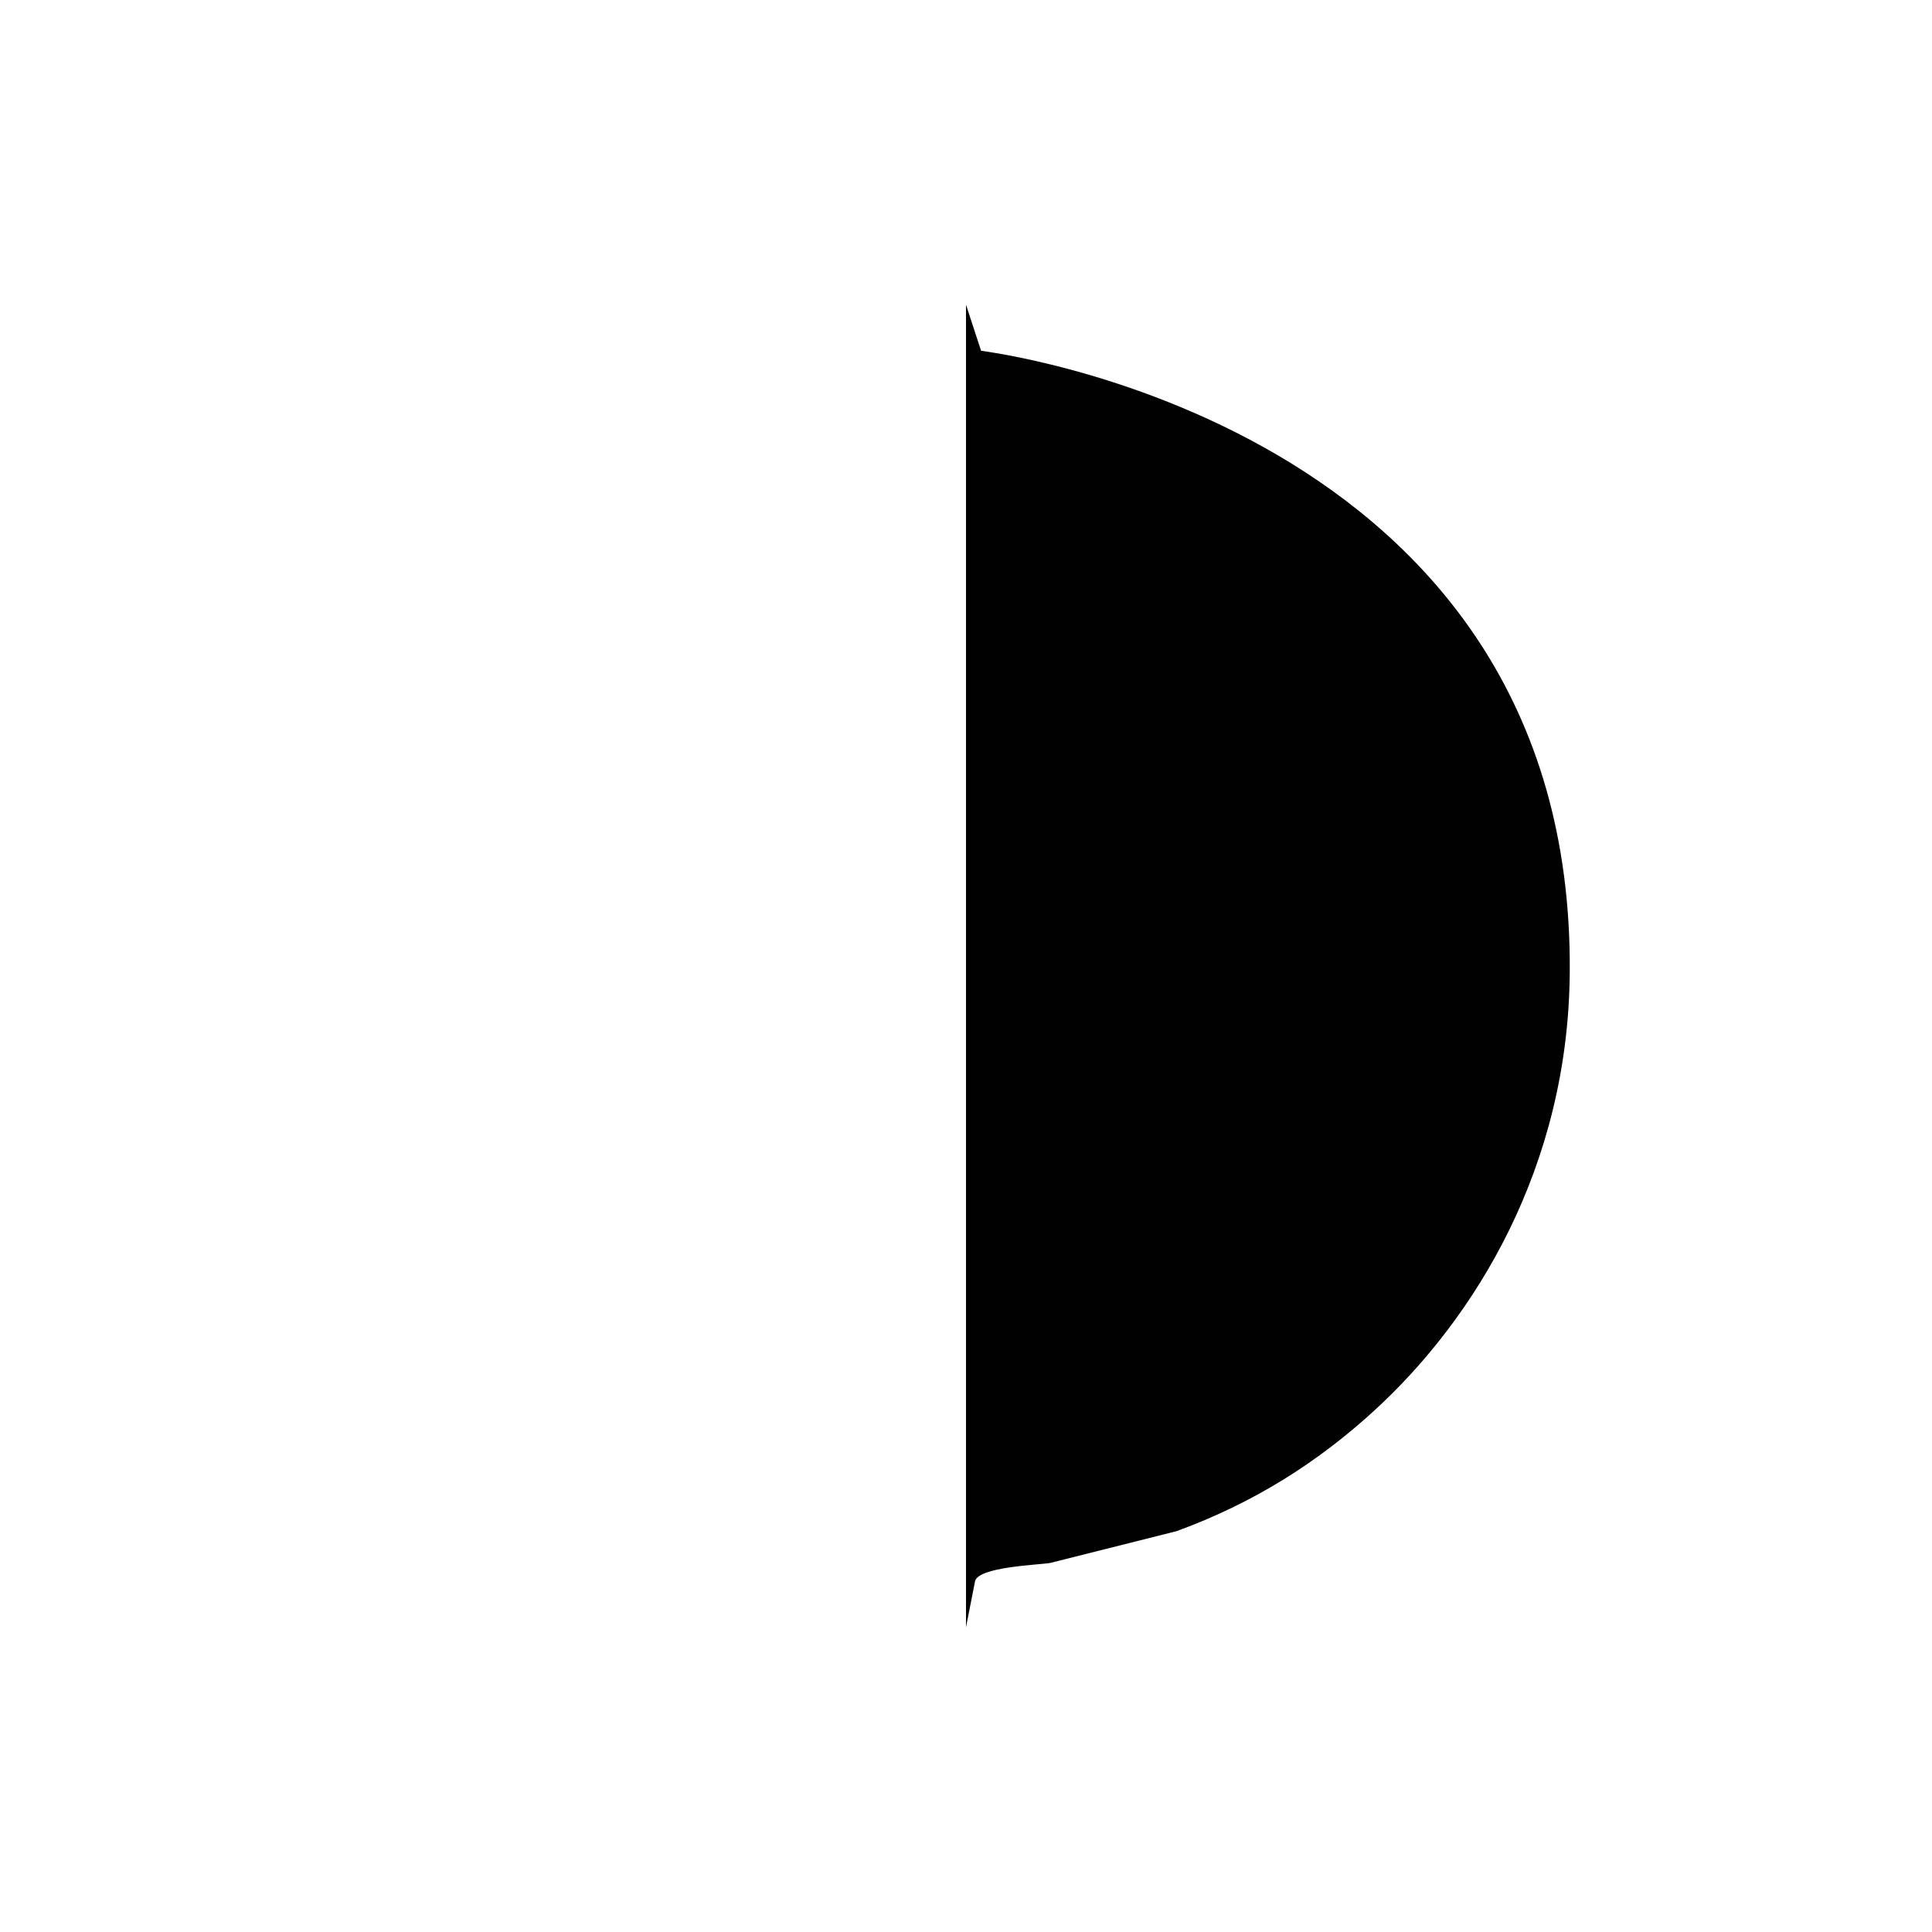
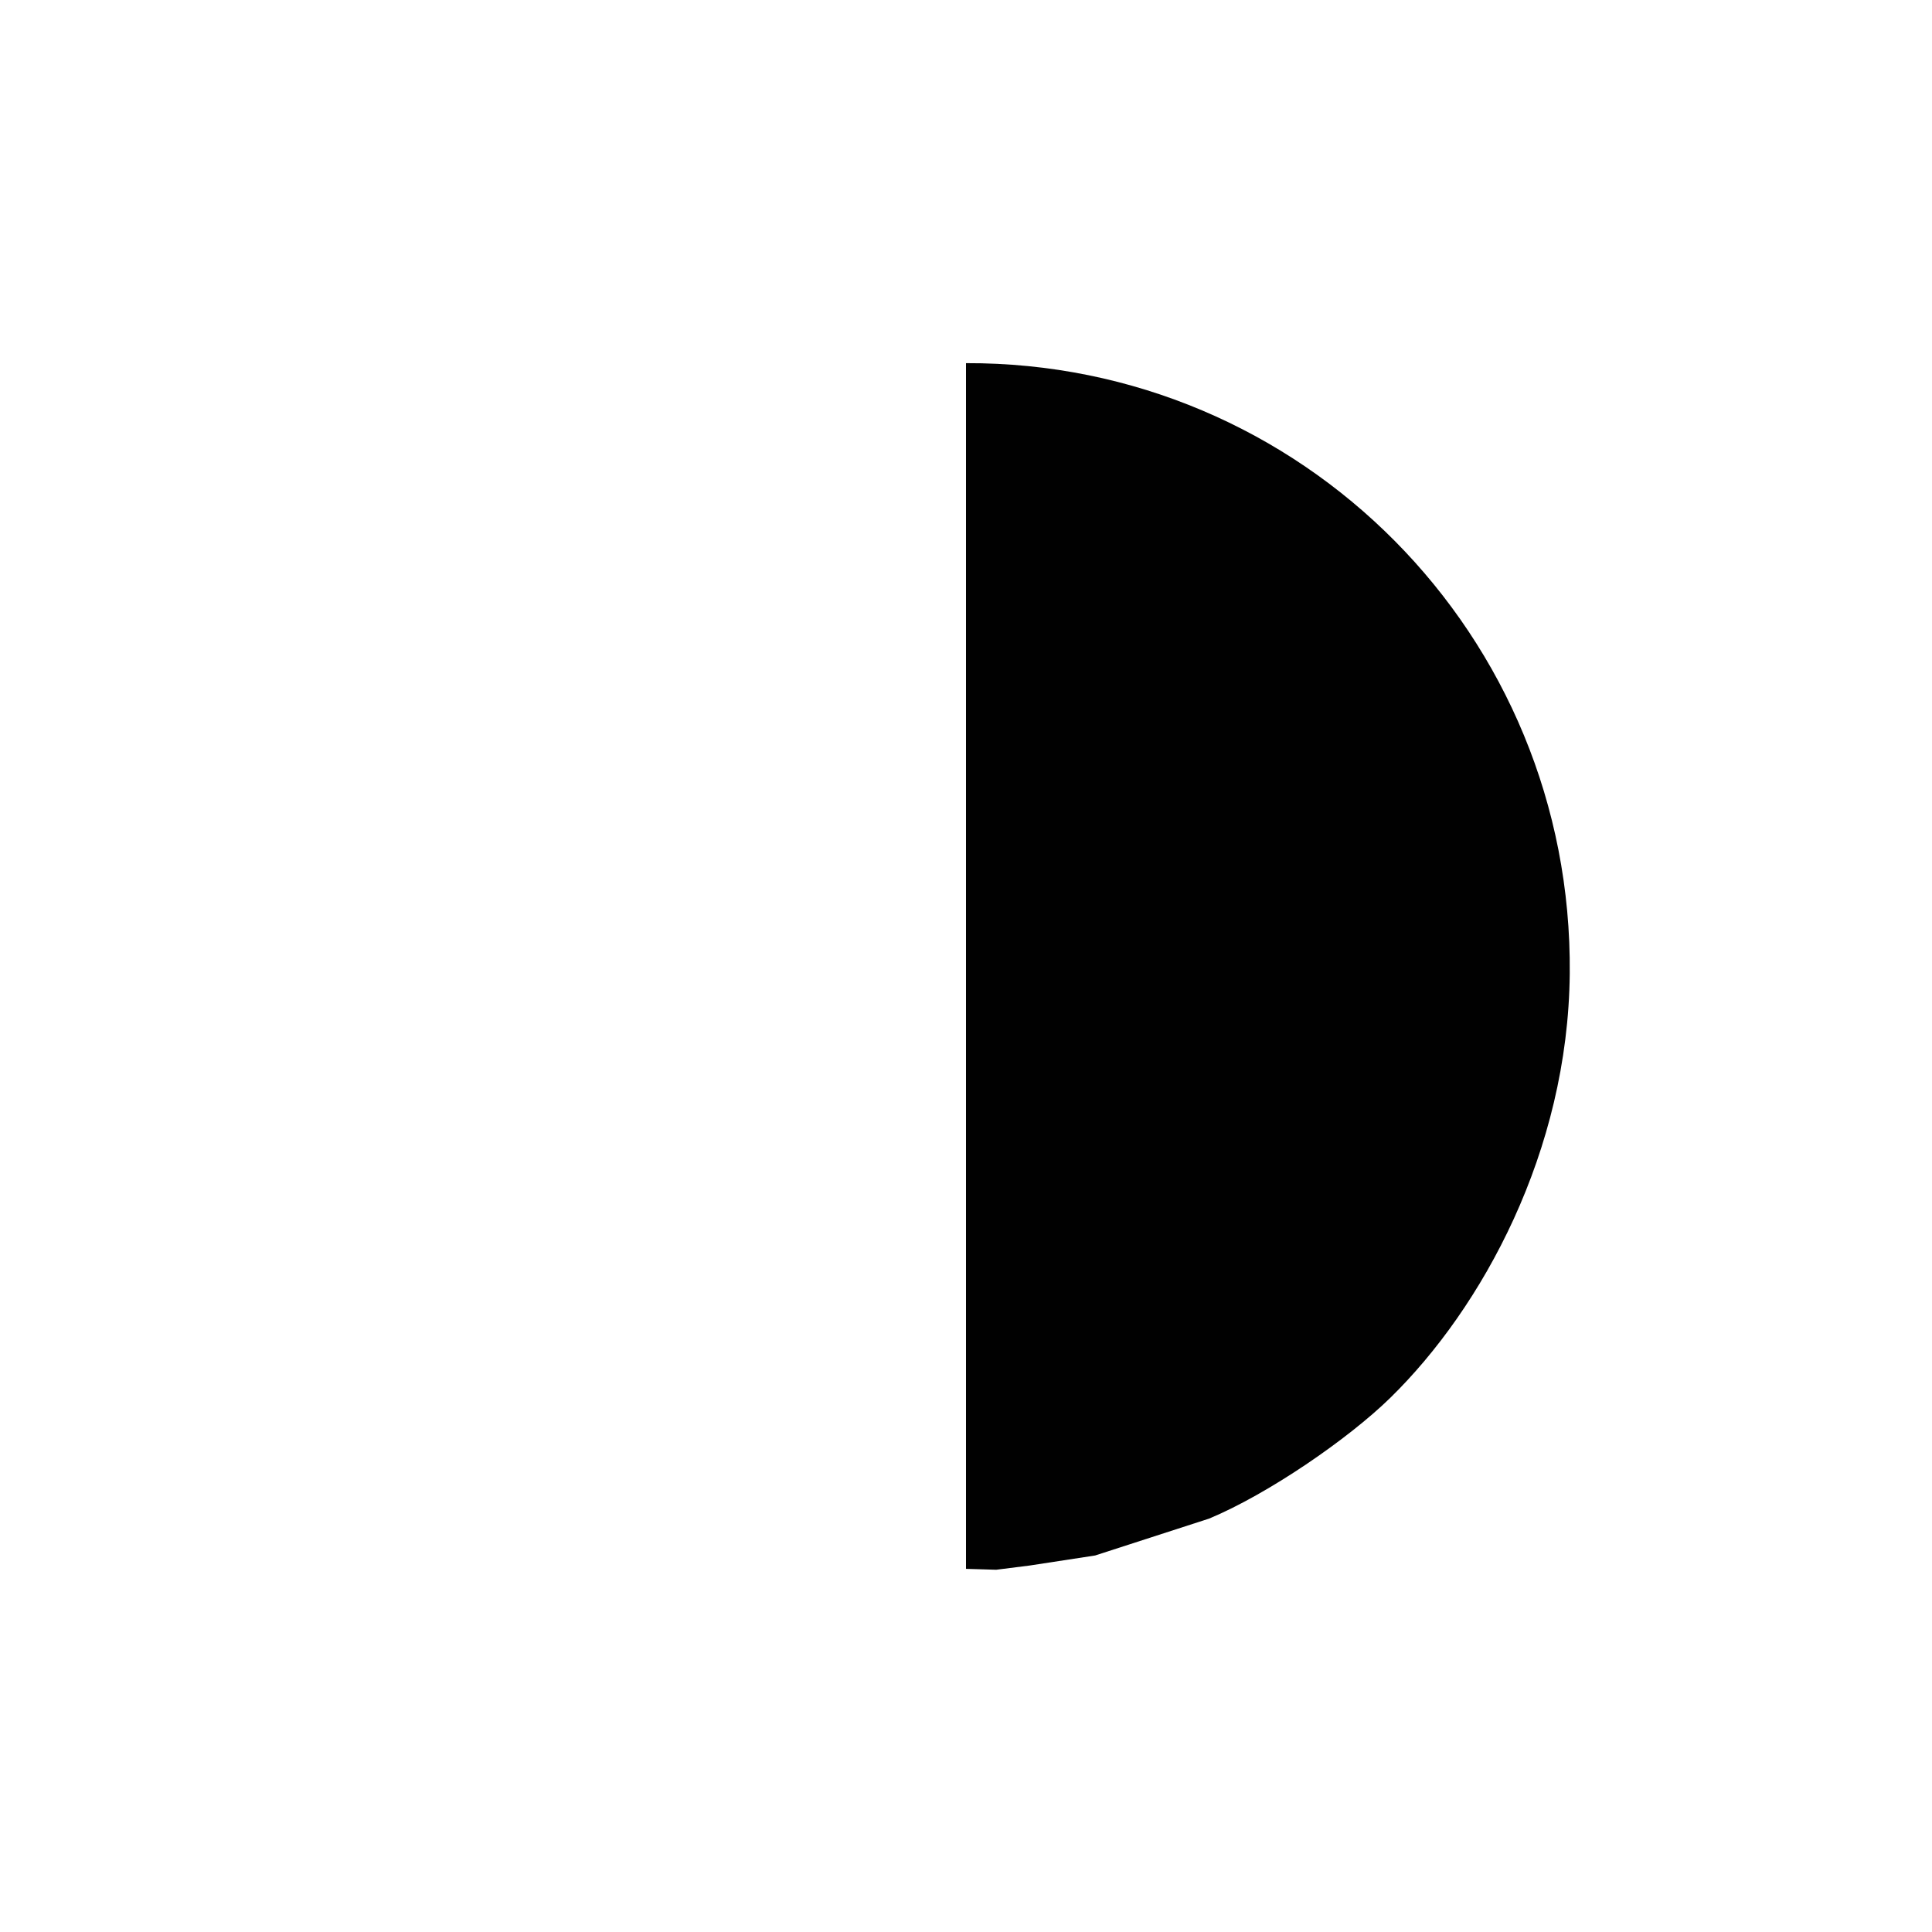
<svg xmlns="http://www.w3.org/2000/svg" width="256" height="256" viewBox="0 0 256 256" data-generator="rekha dev">
-   <path fill="#010101" d="M128 40.38L130 46.48C130.02 46.52 208.69 55.78 208 129C207.76 154.6 195.54 174.64 182 187C174.59 193.76 166.17 199.14 155.89 202.89L139.11 207.11C137.53 207.36 129.62 207.62 129.2 209.52L128 215.62Z" />
+   <path fill="#010101" d="M128 48.12C172.41 47.97 208.42 84.12 208 129C207.78 152.6 196.38 173.33 184.22 185.22C178.65 190.67 168.02 197.97 160.22 201.22L145.11 206.11L136.44 207.44L132 208L128 207.88Z" />
</svg>
